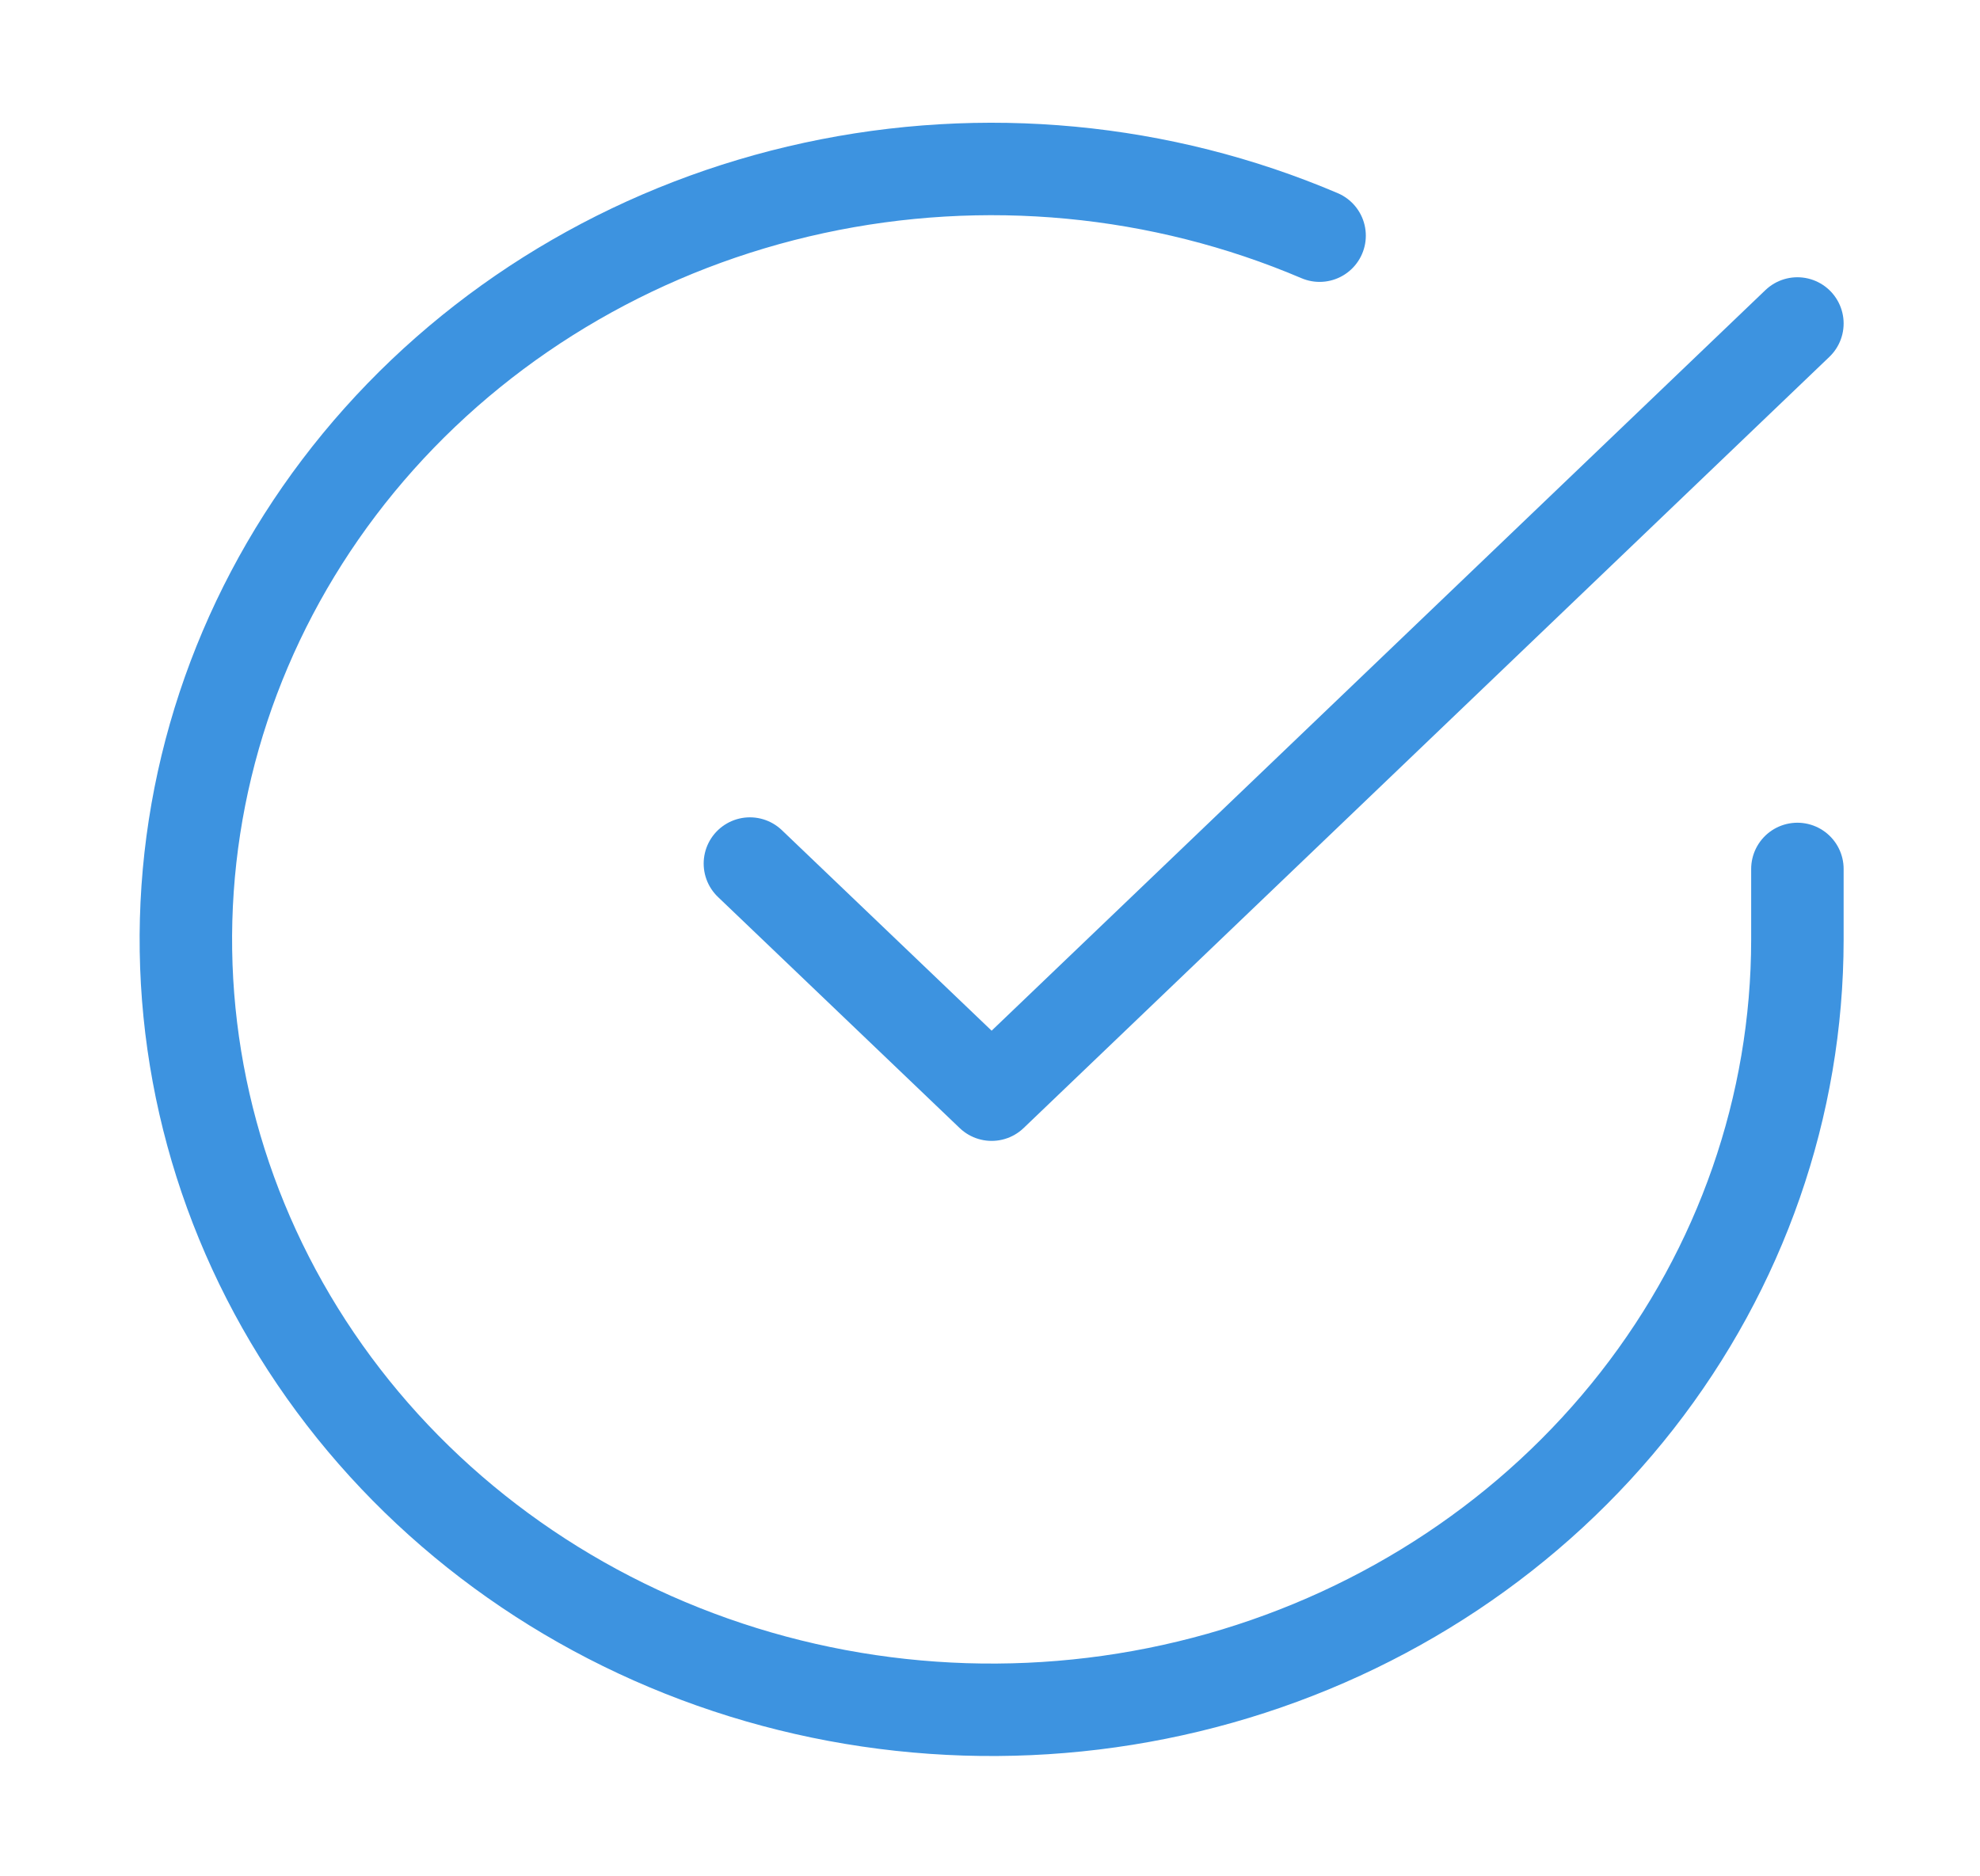
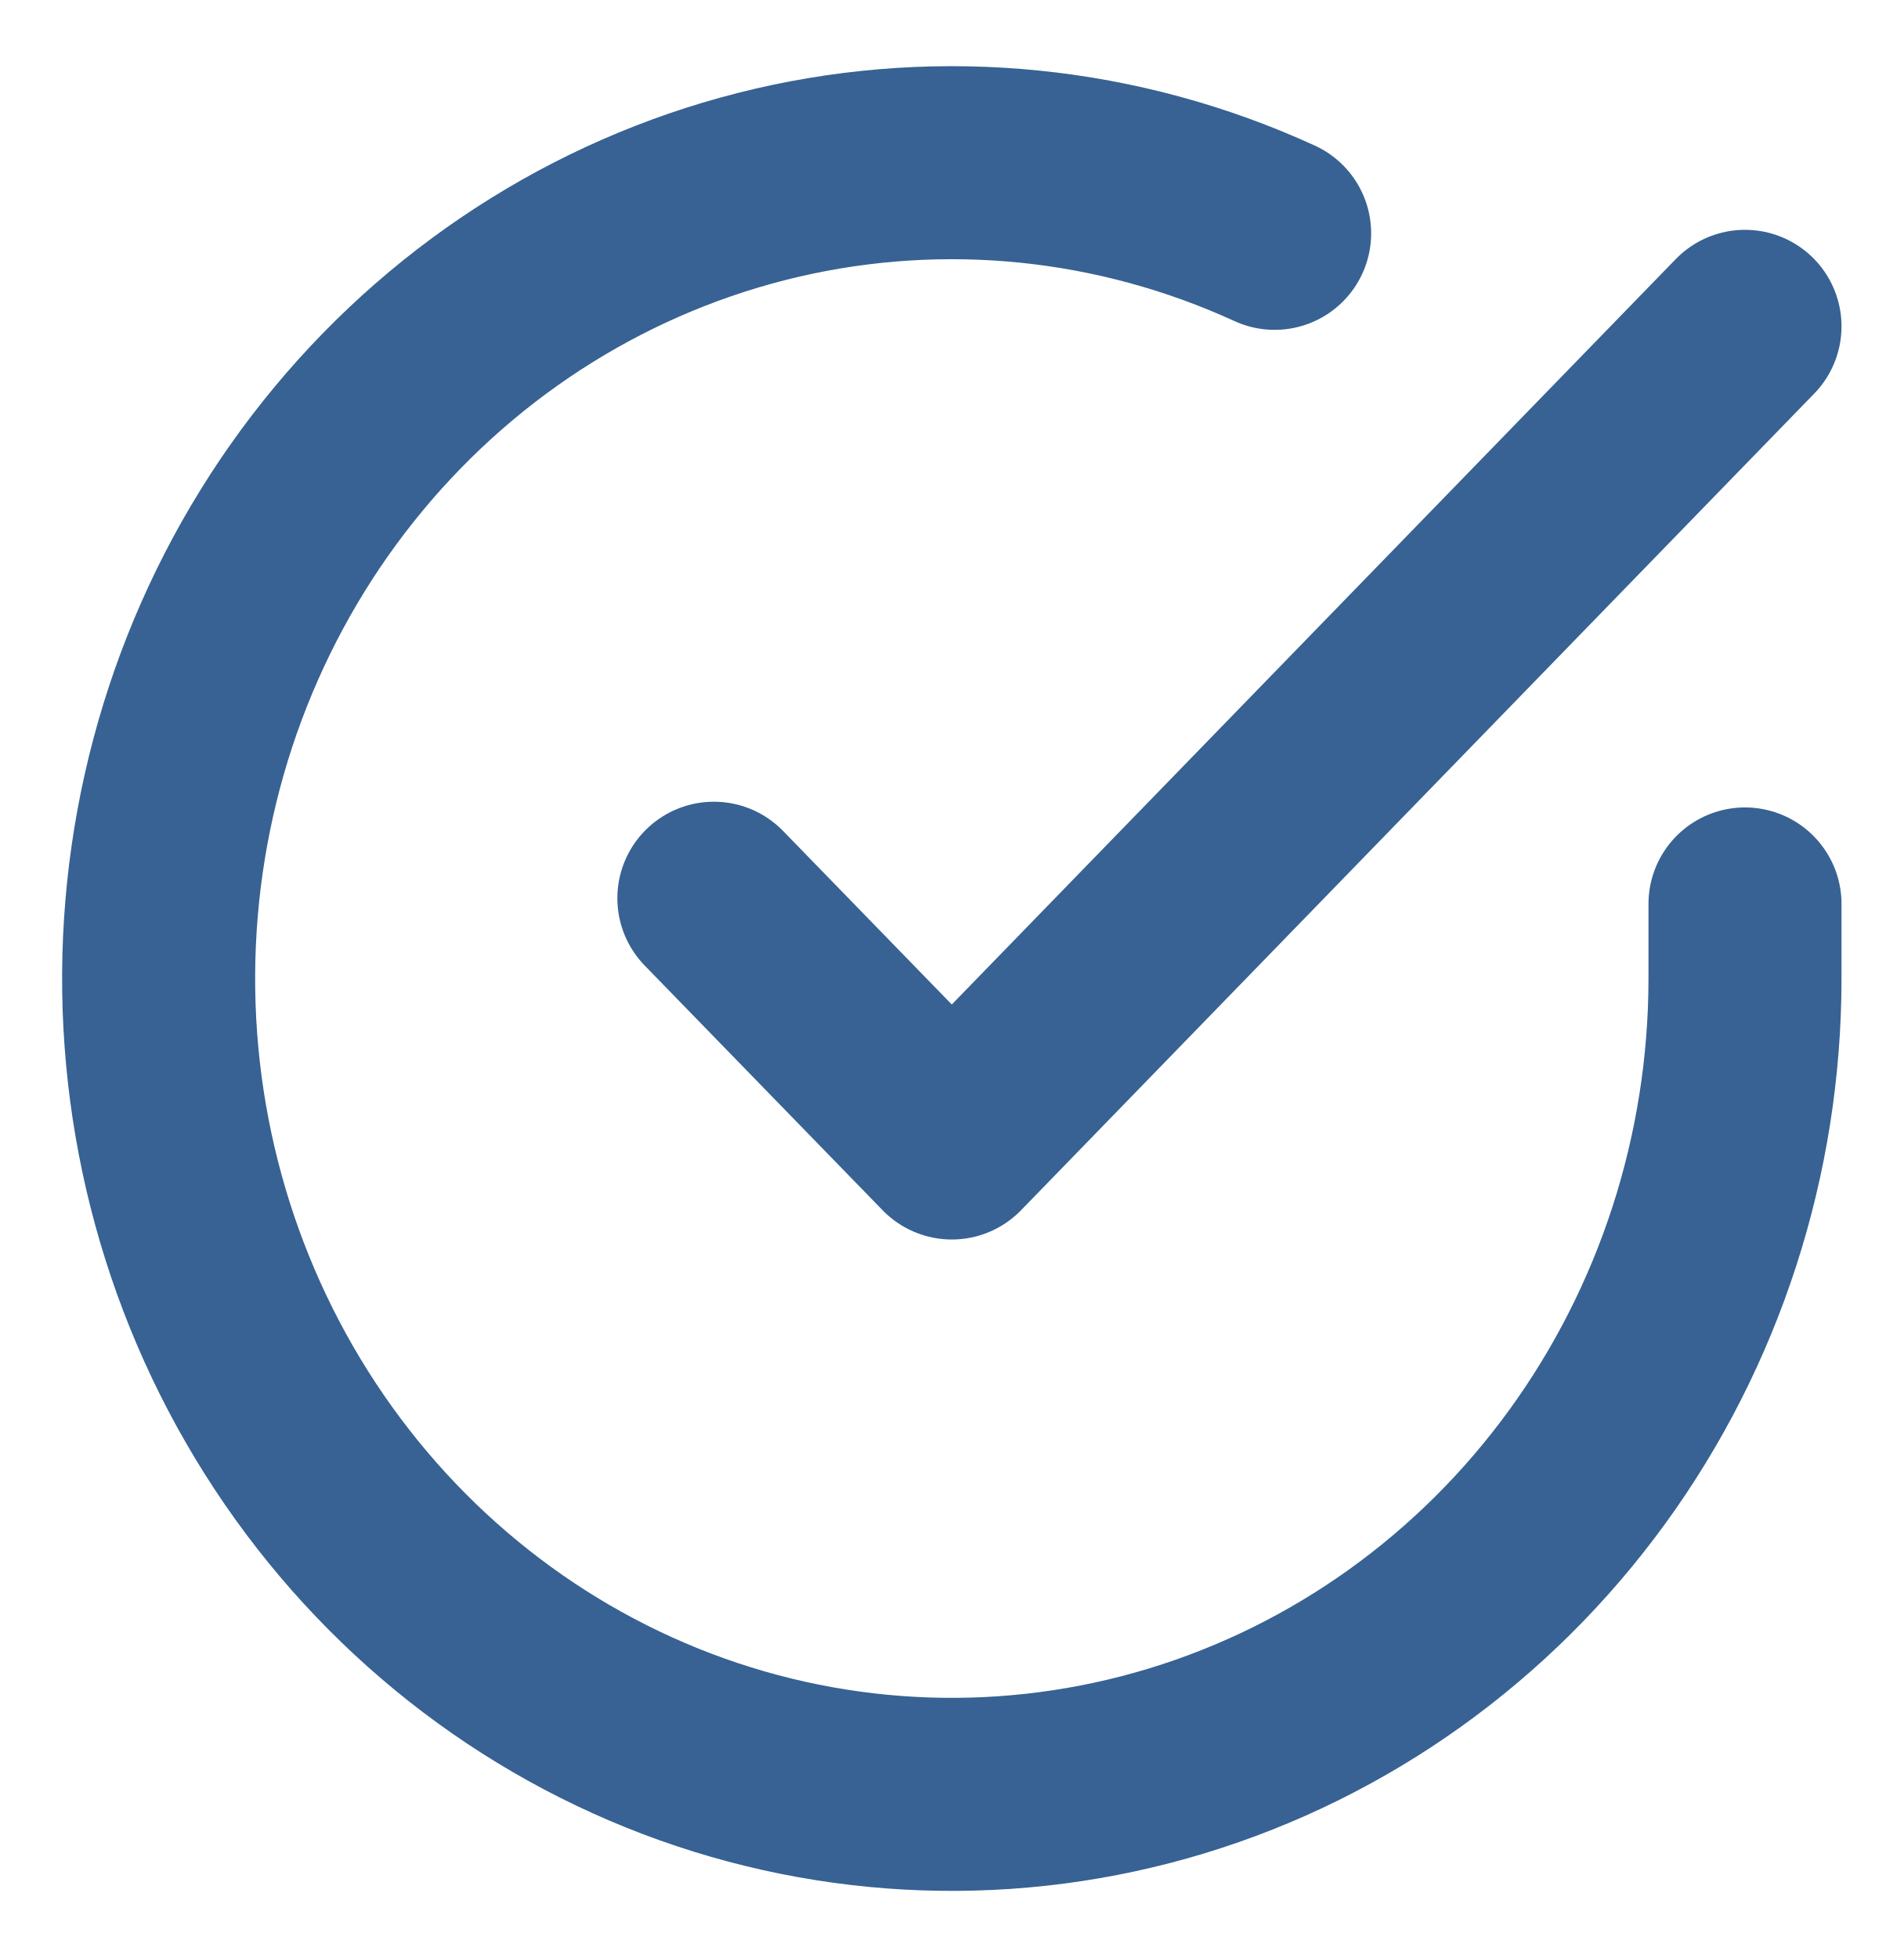
- <svg xmlns="http://www.w3.org/2000/svg" width="76" height="72" viewBox="0 0 76 72" fill="none">
-   <path d="M68.991 33.358V36.079C68.987 42.457 66.828 48.662 62.834 53.77C58.841 58.878 53.228 62.615 46.832 64.424C40.436 66.232 33.6 66.015 27.344 63.804C21.088 61.594 15.747 57.509 12.117 52.159C8.487 46.809 6.762 40.48 7.201 34.116C7.64 27.752 10.219 21.695 14.552 16.846C18.885 11.998 24.741 8.619 31.247 7.214C37.752 5.808 44.558 6.451 50.651 9.047" stroke="#3D93E0" stroke-width="3.549" stroke-linecap="round" stroke-linejoin="round" />
-   <path d="M68.991 12.418L38.063 42.023L28.784 33.151" stroke="#3D93E0" stroke-width="3.549" stroke-linecap="round" stroke-linejoin="round" />
+ <svg xmlns="http://www.w3.org/2000/svg" width="35" height="36" viewBox="0 0 35 36" fill="none">
+   <path d="M32.083 16.62V18C32.081 21.235 31.063 24.382 29.18 26.973C27.297 29.564 24.651 31.459 21.635 32.376C18.619 33.293 15.396 33.183 12.446 32.062C9.496 30.941 6.977 28.869 5.266 26.156C3.554 23.442 2.741 20.232 2.948 17.005C3.155 13.777 4.371 10.704 6.414 8.246C8.457 5.787 11.219 4.073 14.286 3.36C17.353 2.647 20.563 2.974 23.435 4.29" stroke="#376293" stroke-width="3.549" stroke-linecap="round" stroke-linejoin="round" />
+   <path d="M32.083 6L17.5 21.015L13.125 16.515" stroke="#376293" stroke-width="3.549" stroke-linecap="round" stroke-linejoin="round" />
</svg>
